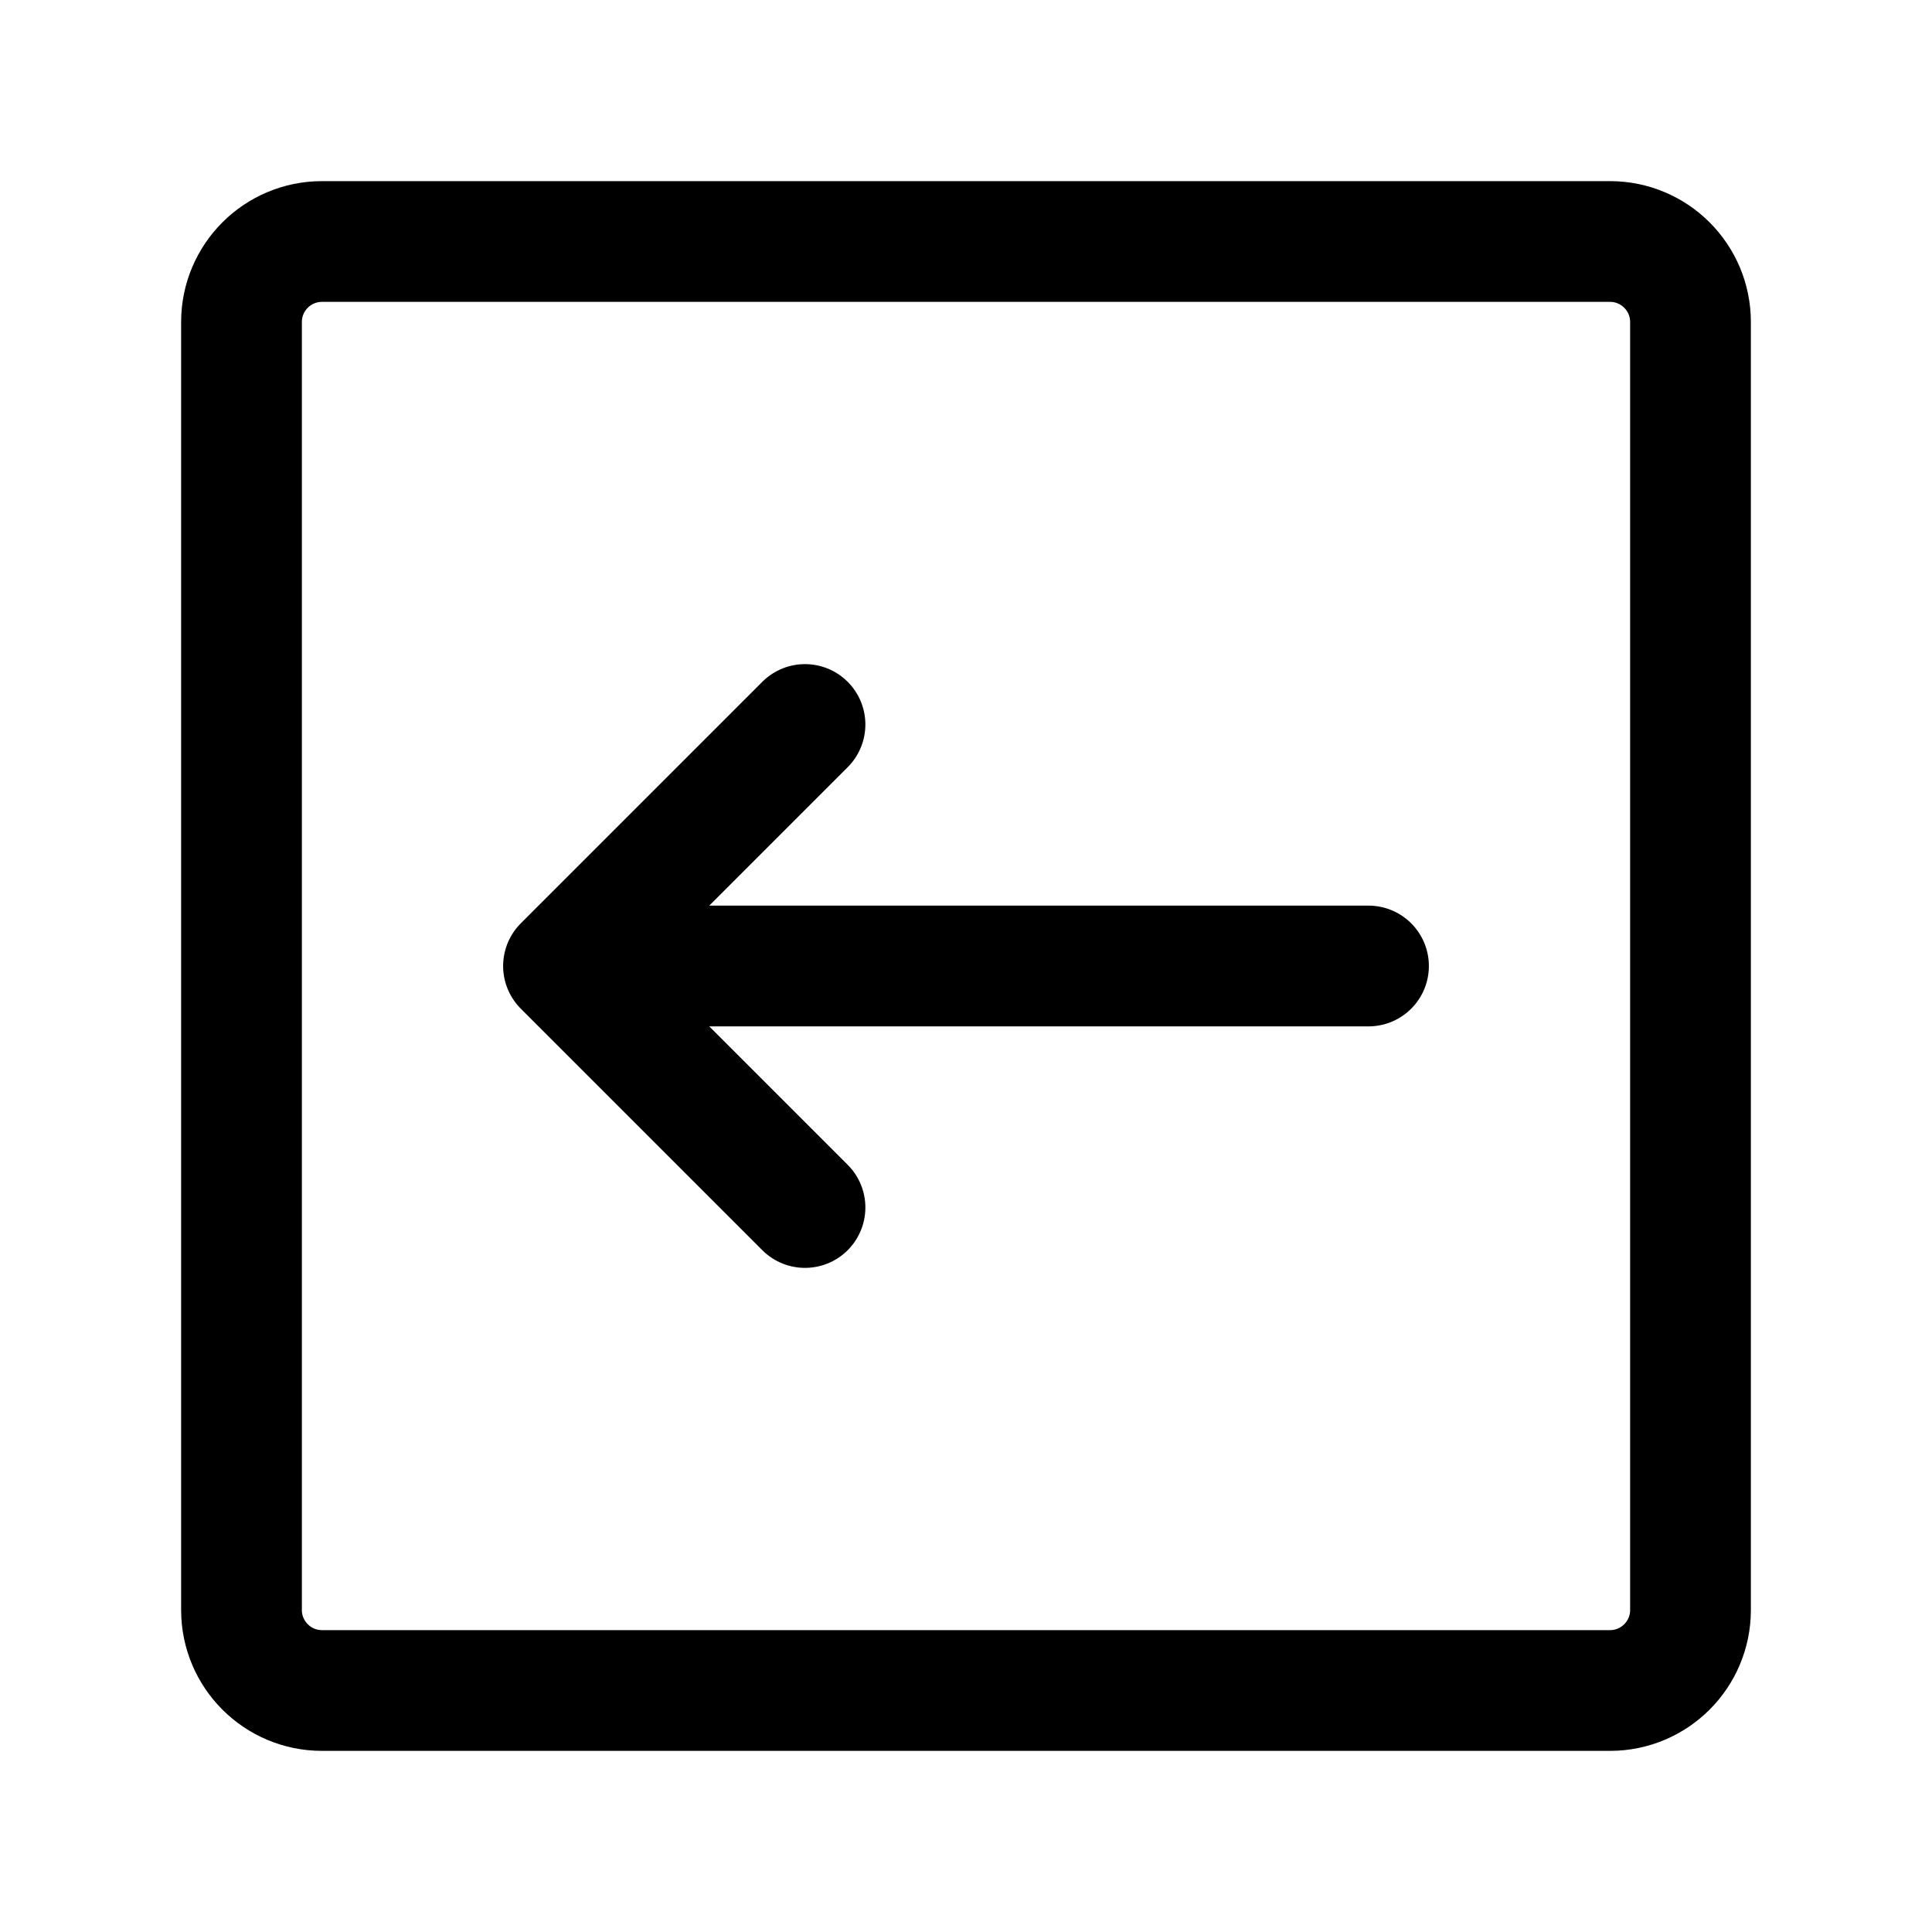
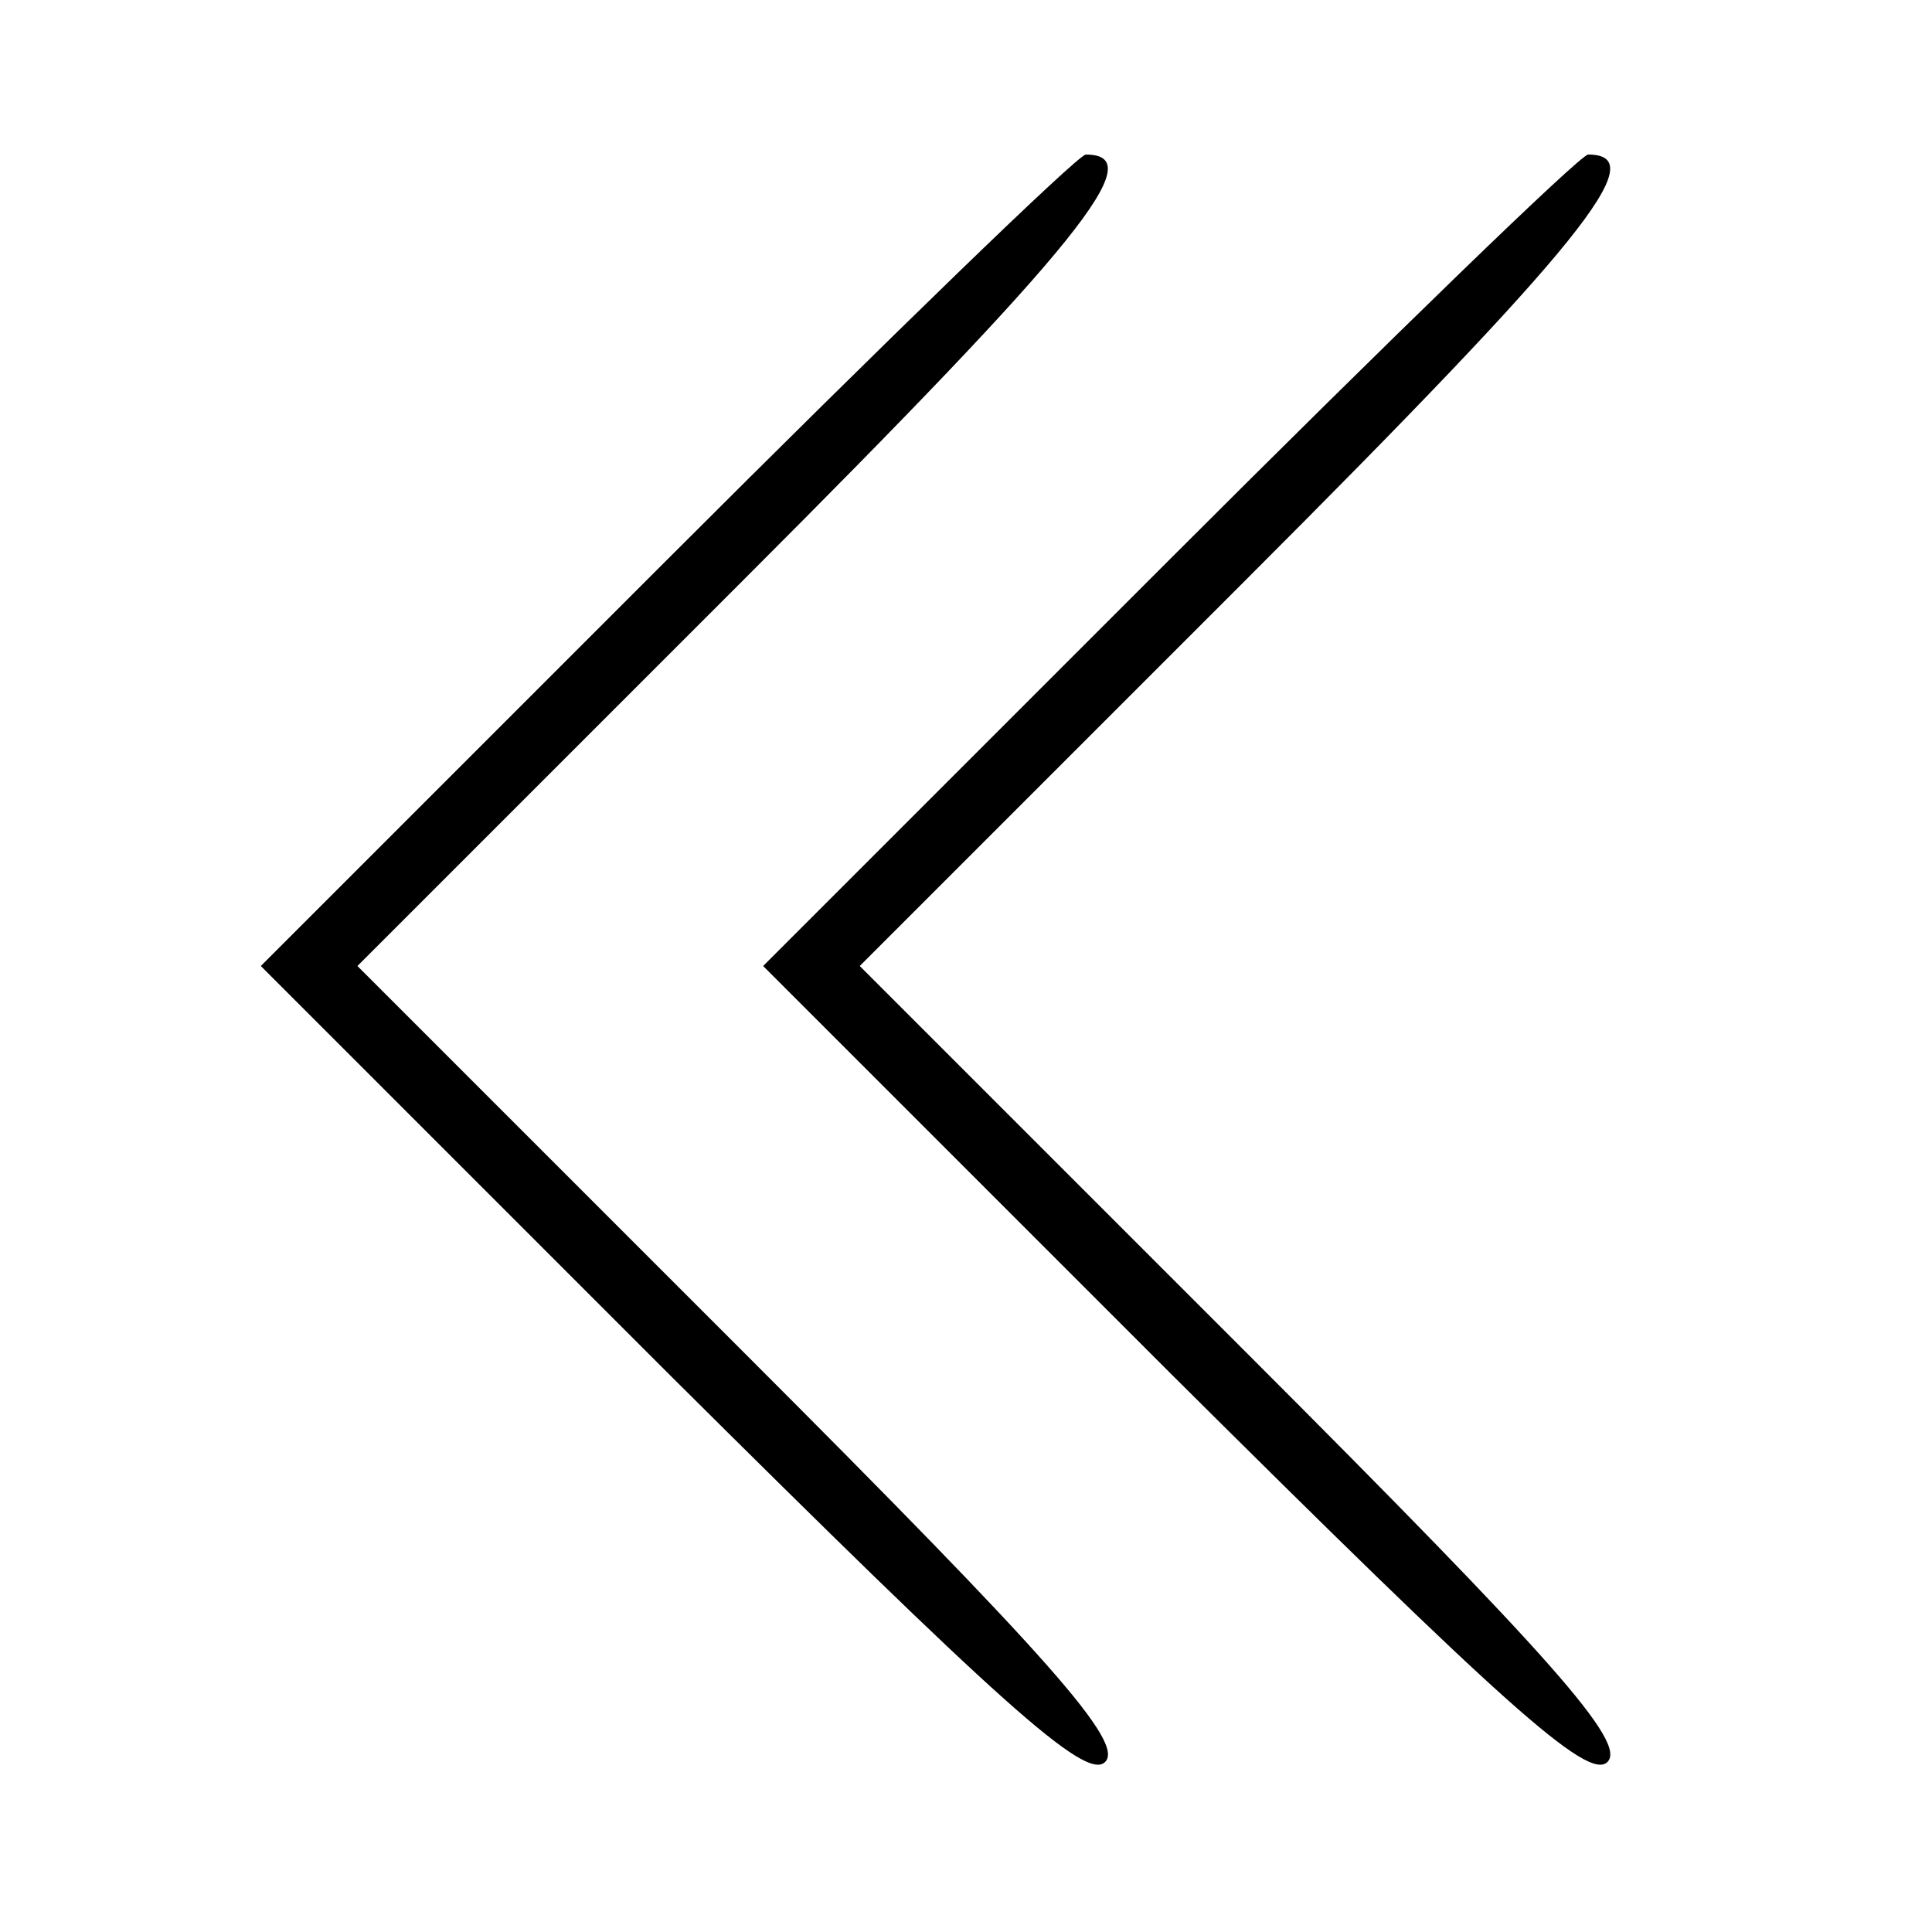
- <svg xmlns="http://www.w3.org/2000/svg" fill="none" width="800px" height="800px" viewBox="0 0 24 24">
-   <path d="M21,4V20a1,1,0,0,1-1,1H4a1,1,0,0,1-1-1V4A1,1,0,0,1,4,3H20A1,1,0,0,1,21,4Zm-4,8H7m3-3L7,12l3,3" style="fill: none; stroke: #000000; stroke-linecap: round; stroke-linejoin: round; stroke-width: 1.5;" />
+ <svg xmlns="http://www.w3.org/2000/svg" version="1.0" width="100pt" height="100pt" viewBox="0 0 100 100" preserveAspectRatio="xMidYMid meet">
+   <g transform="translate(0,100) scale(0.1,-0.1)" fill="#000000" stroke="none">
+     <path d="M345 710 l-210 -210 212 -212 c170 -169 215 -210 225 -200 10 10 -28 53 -187 212 l-200 200 199 199 c175 175 212 221 178 221 -4 0 -102 -95 -217 -210z" />
+     <path d="M605 710 l-210 -210 212 -212 c170 -169 215 -210 225 -200 10 10 -28 53 -187 212 l-200 200 199 199 c175 175 212 221 178 221 -4 0 -102 -95 -217 -210z" />
+   </g>
</svg>
